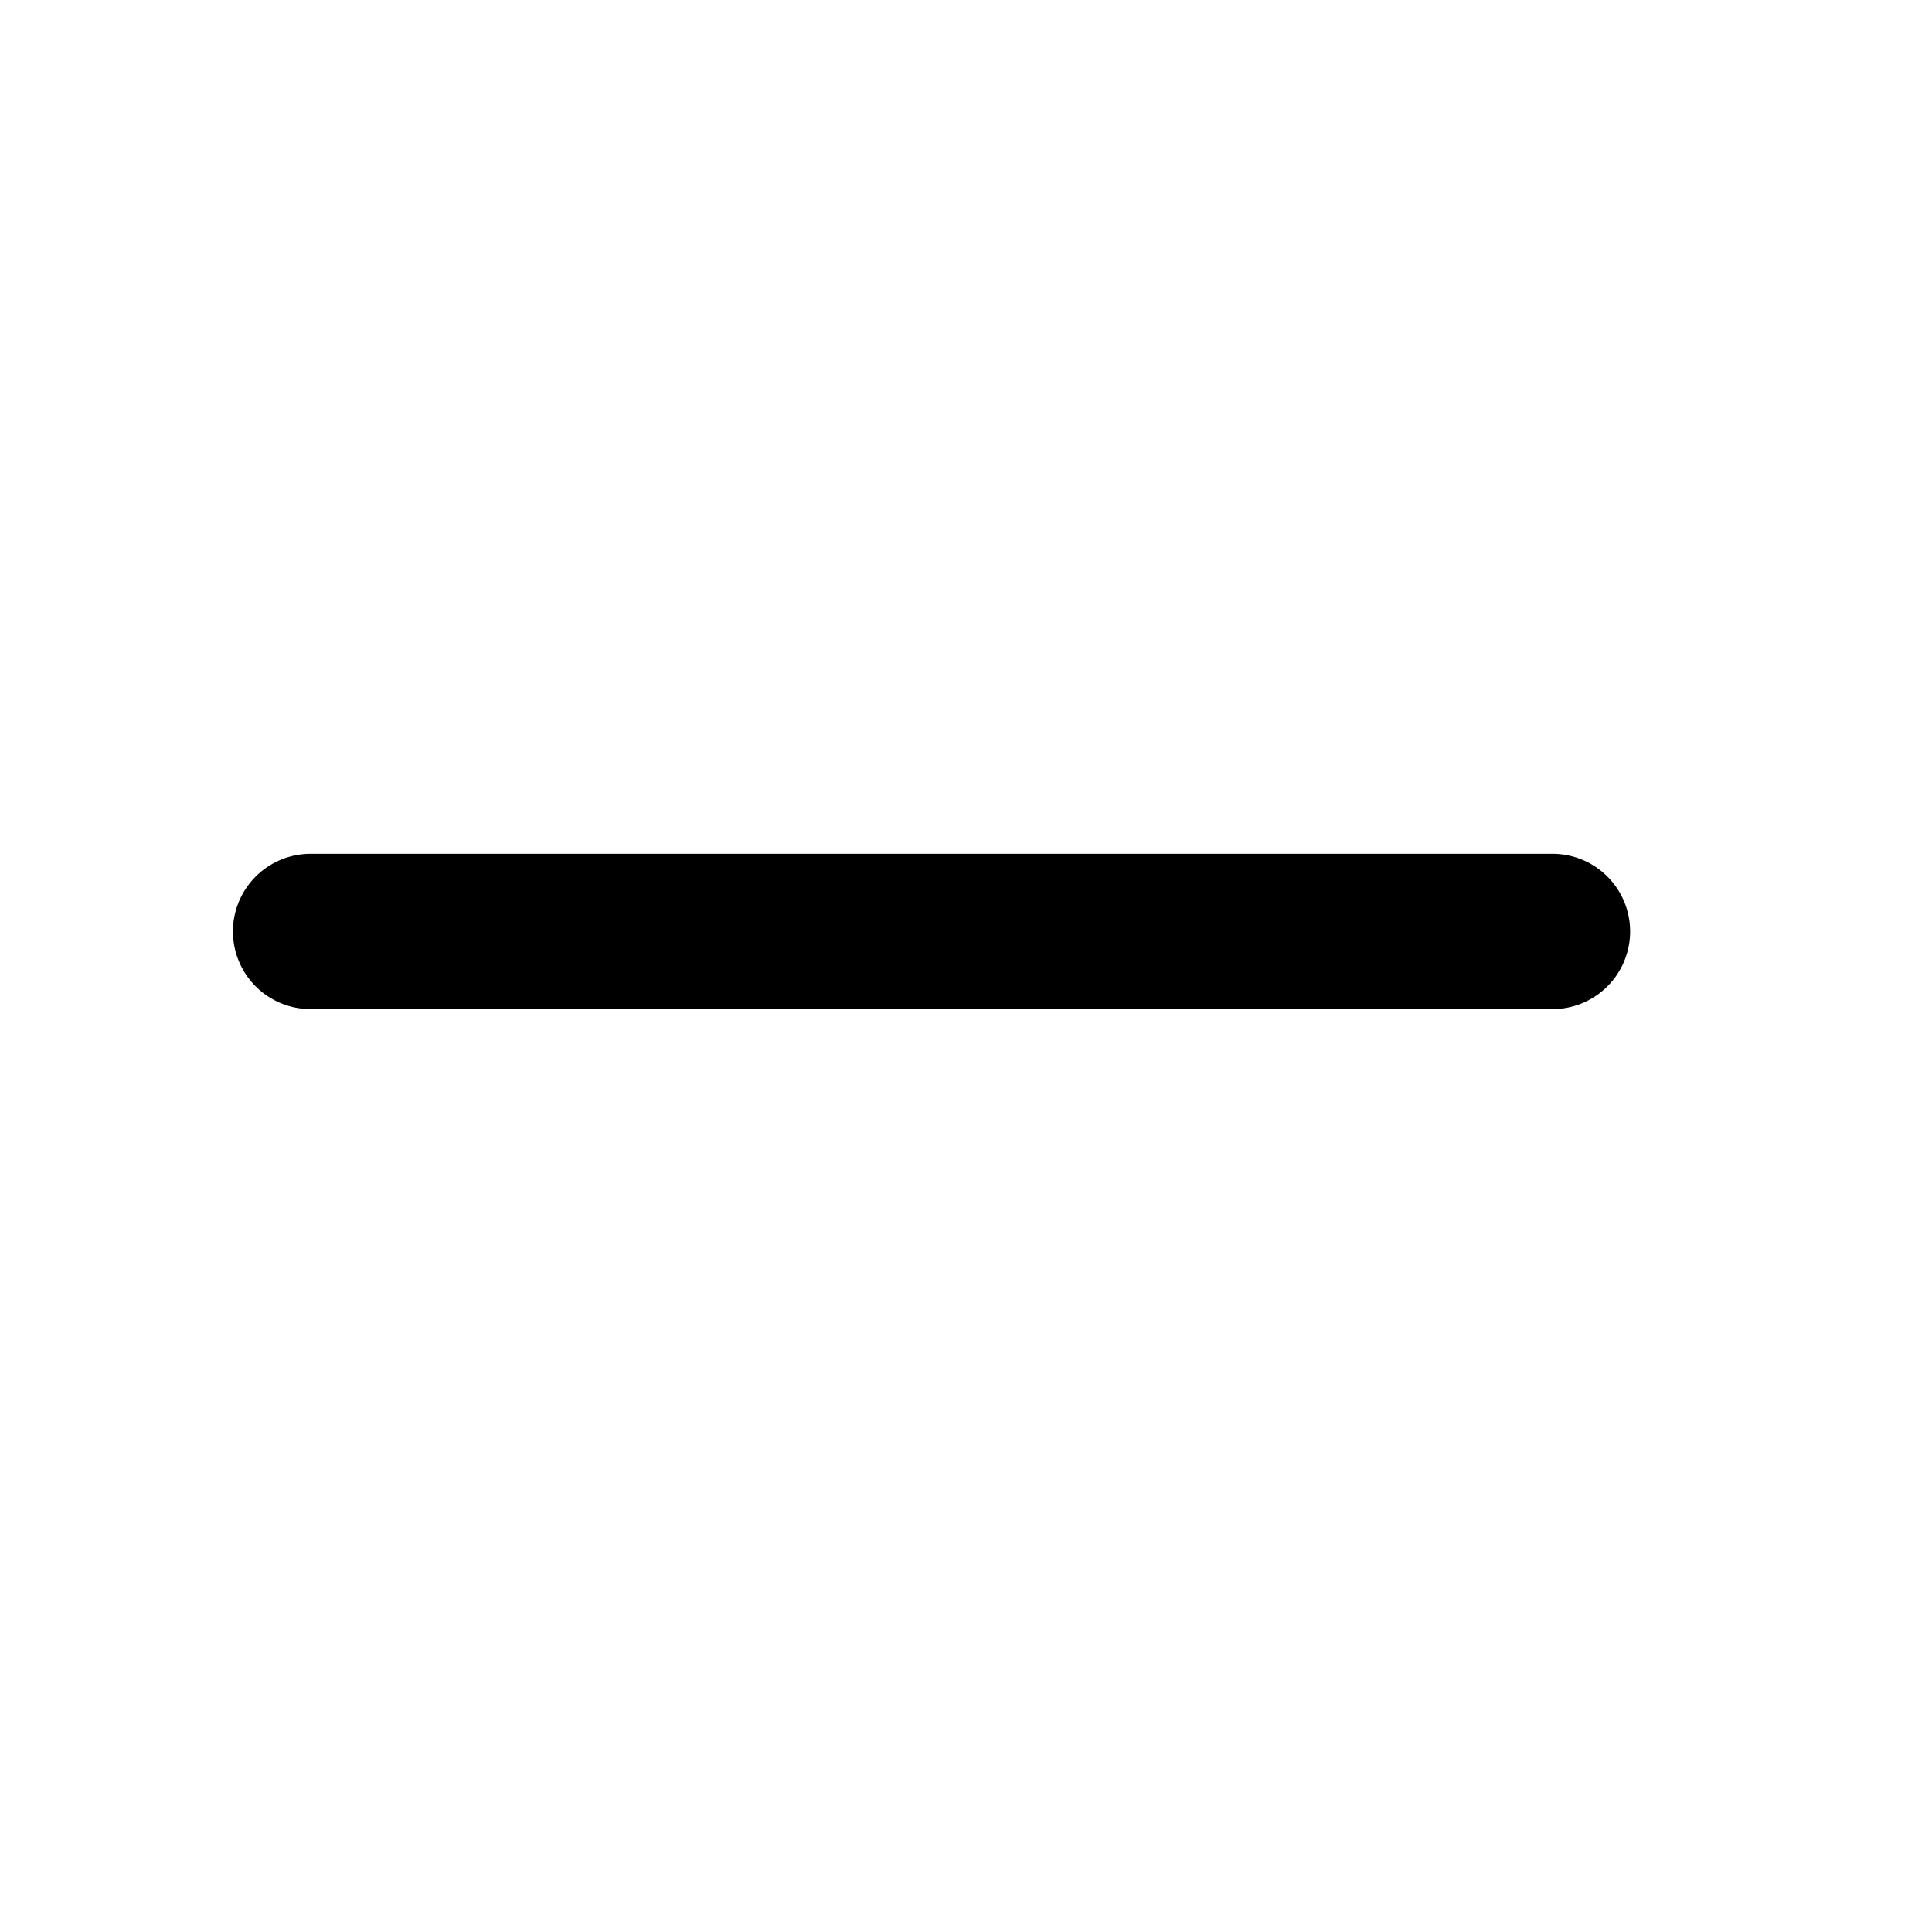
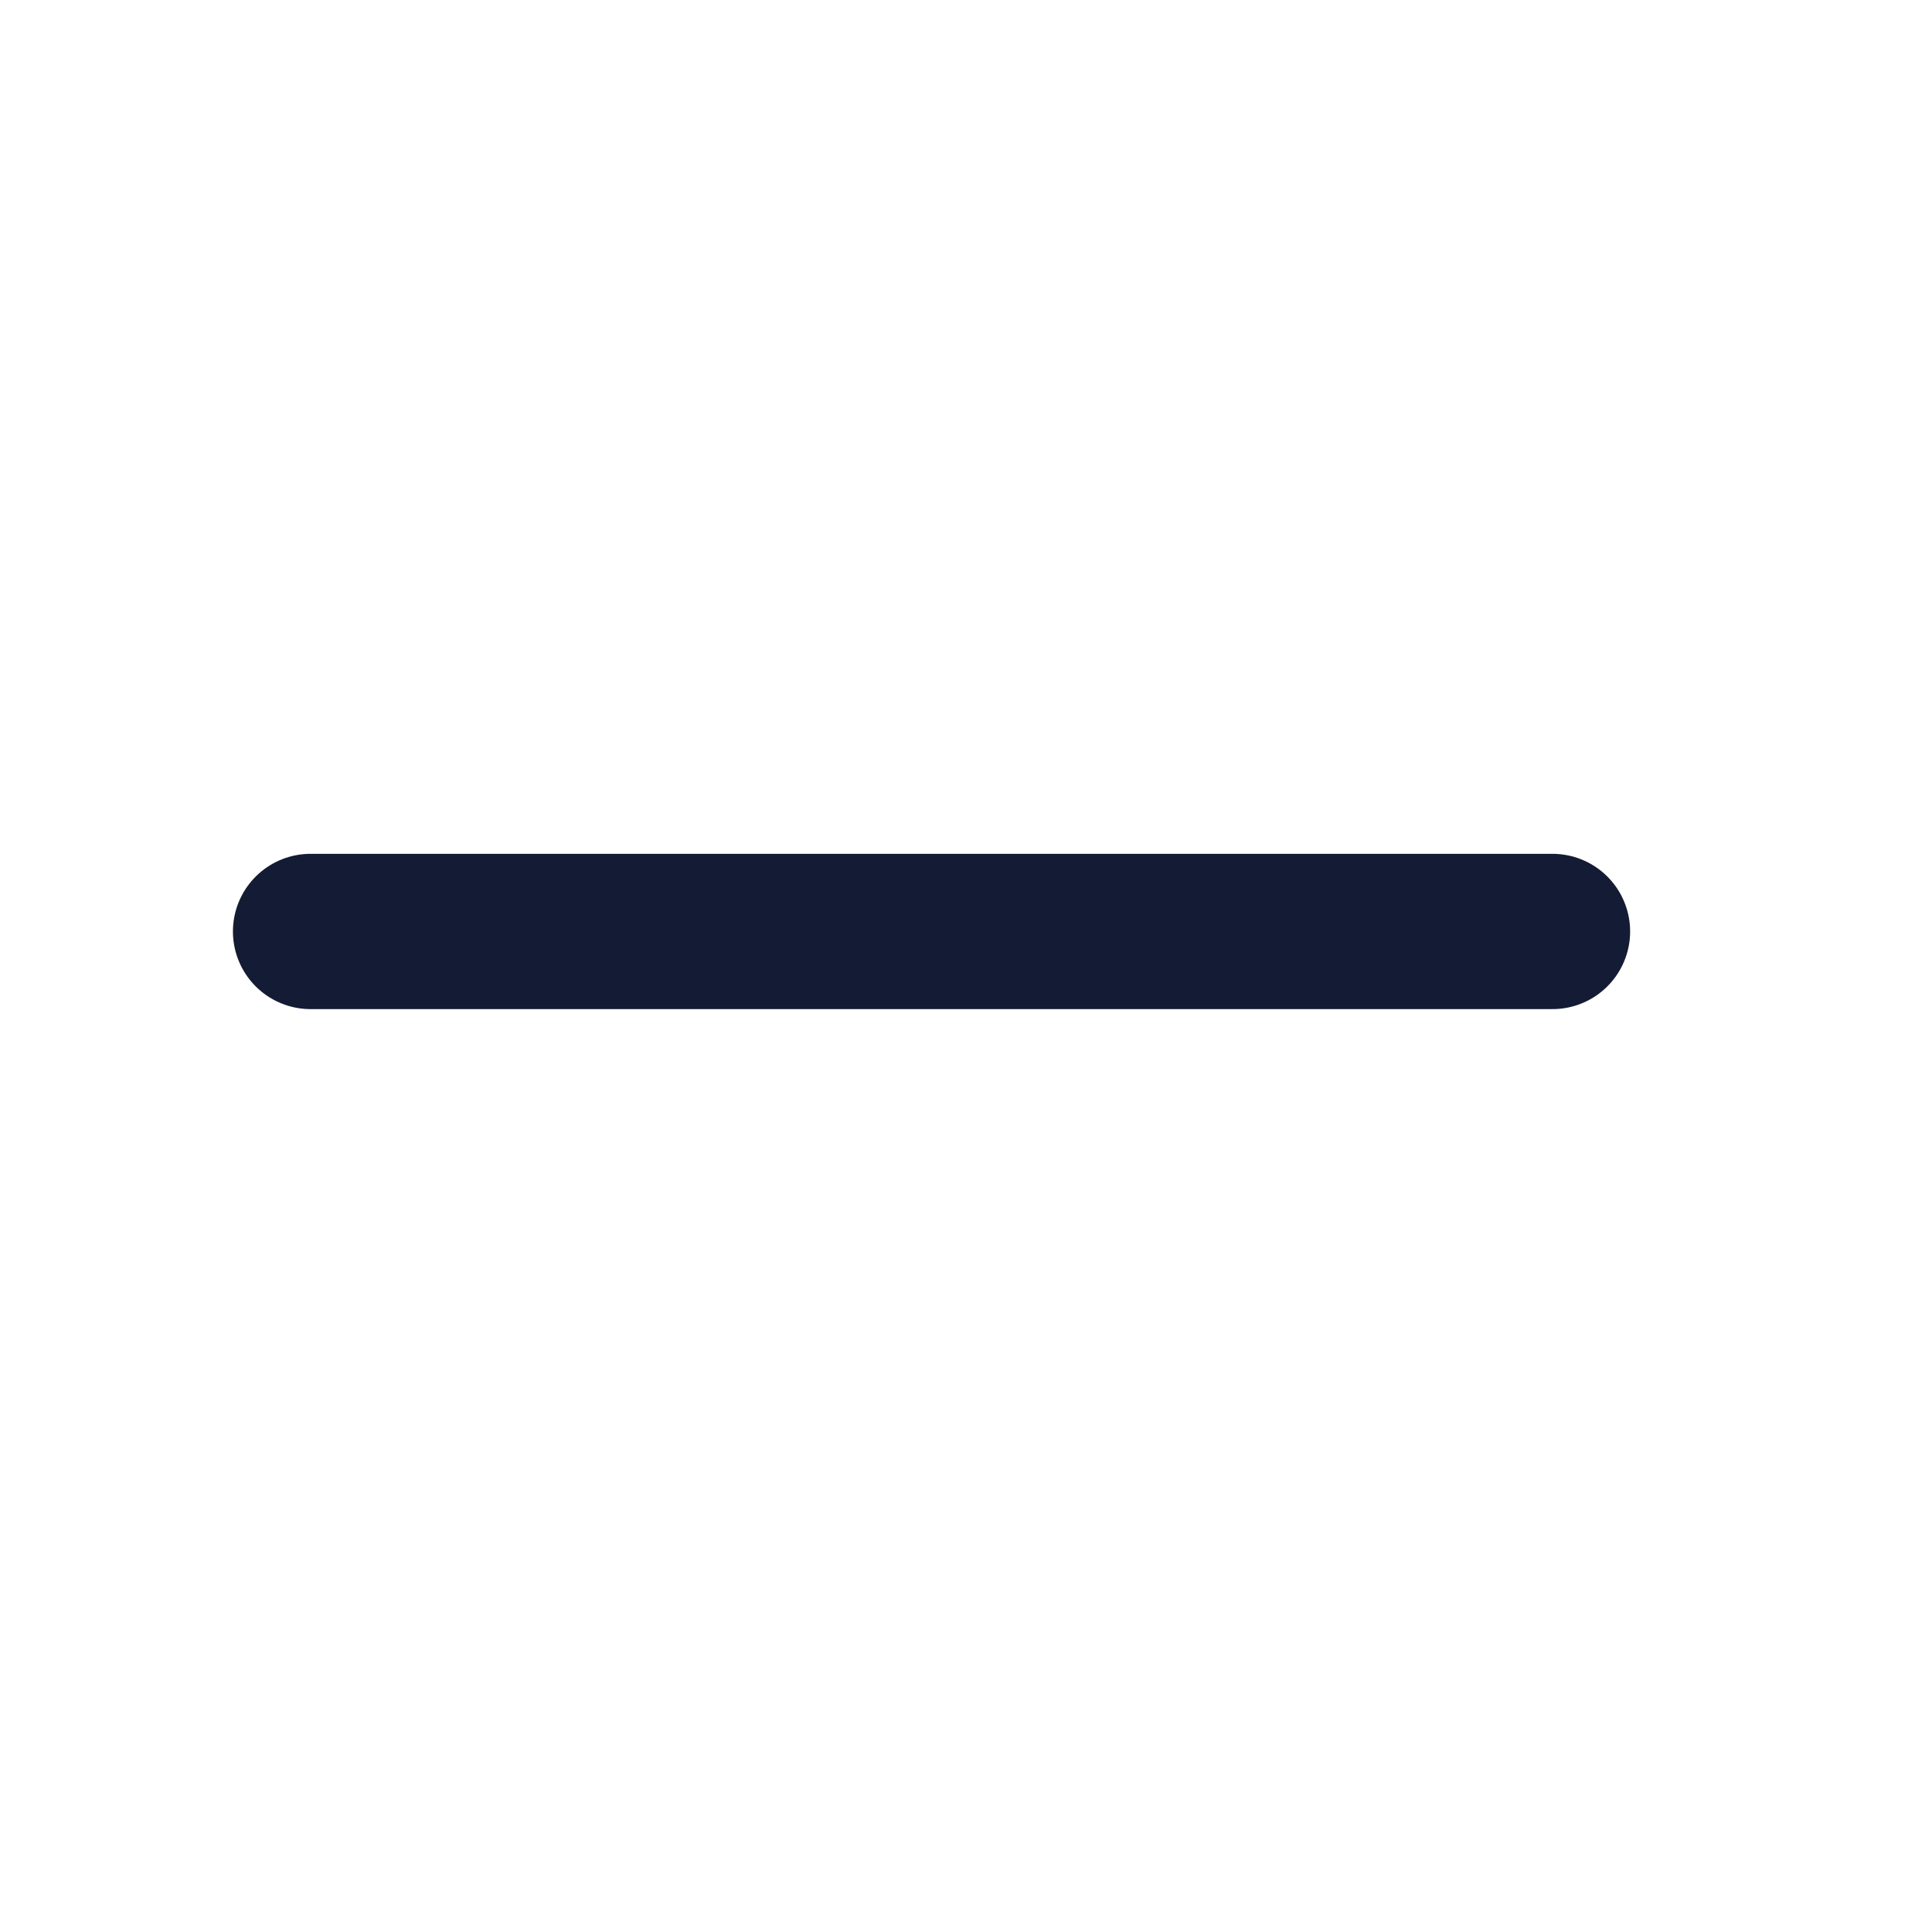
<svg xmlns="http://www.w3.org/2000/svg" width="16" height="16" viewBox="0 0 16 16" fill="none">
-   <path d="M12.857 7.714H2.572" stroke-width="1.286" stroke-linecap="round" stroke-linejoin="round" stroke="black" />
+   <path d="M12.857 7.714H2.572" stroke-width="1.286" stroke-linecap="round" stroke-linejoin="round" stroke="#141B34" />
</svg>
